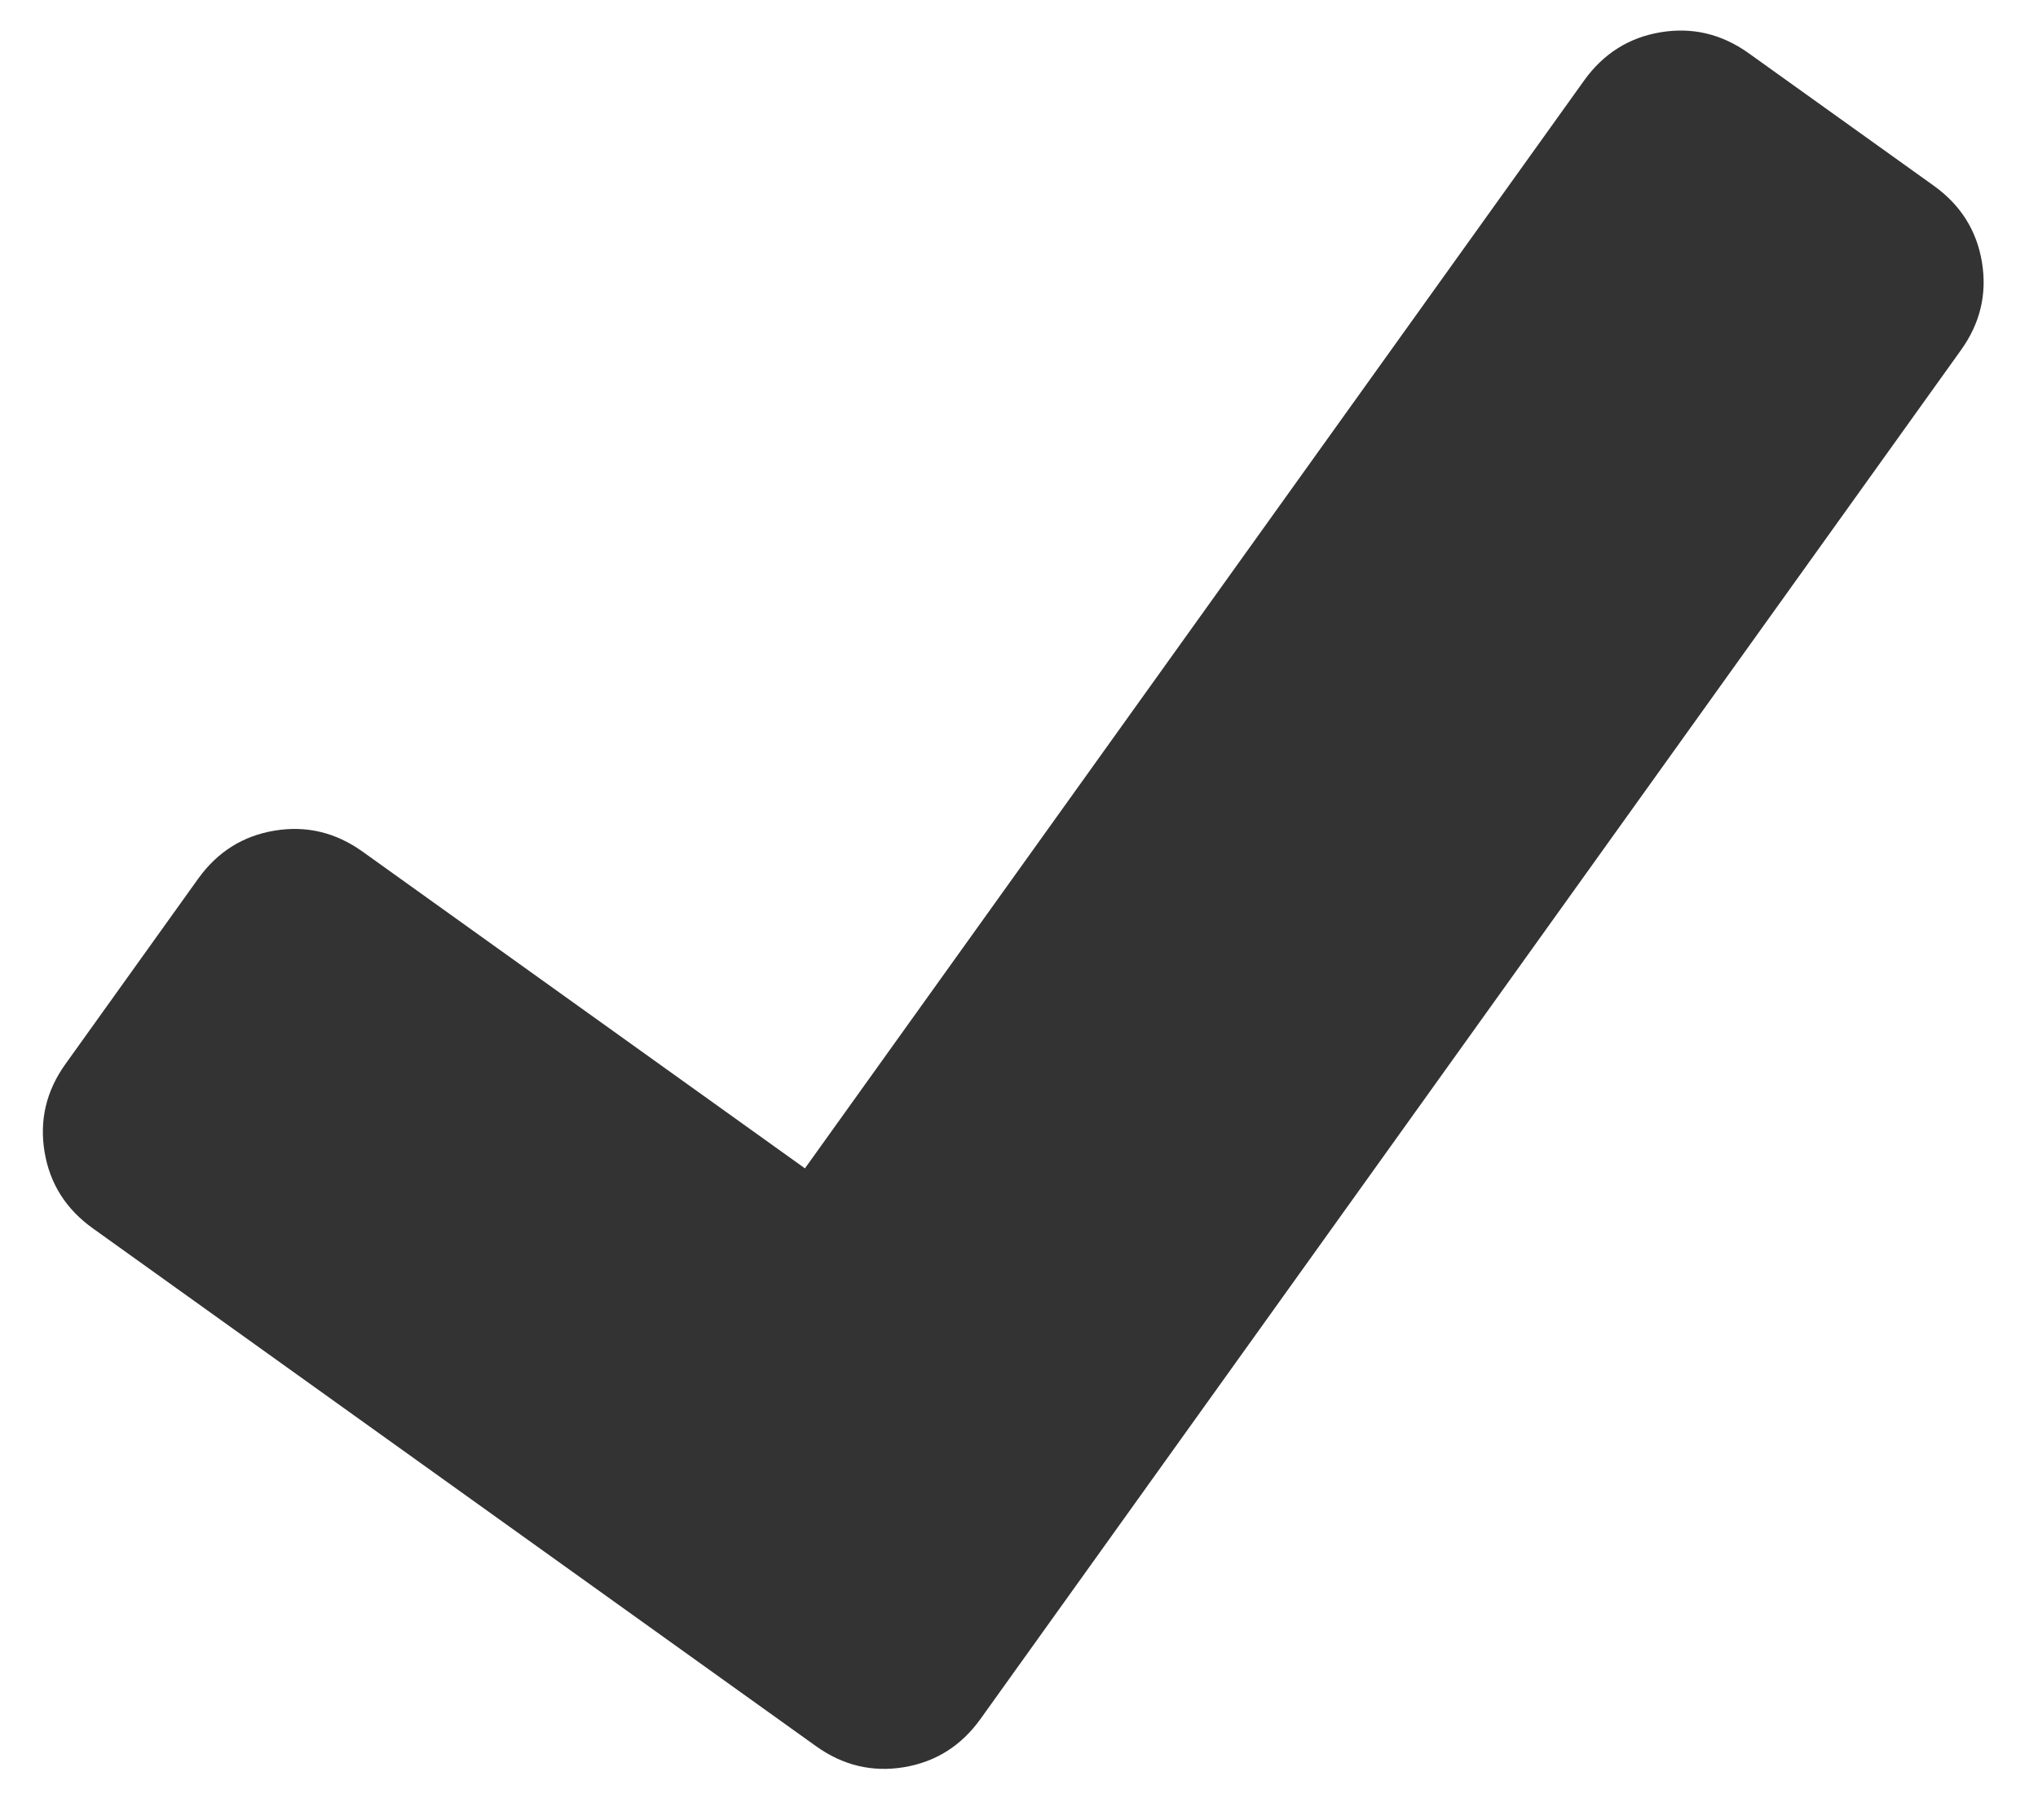
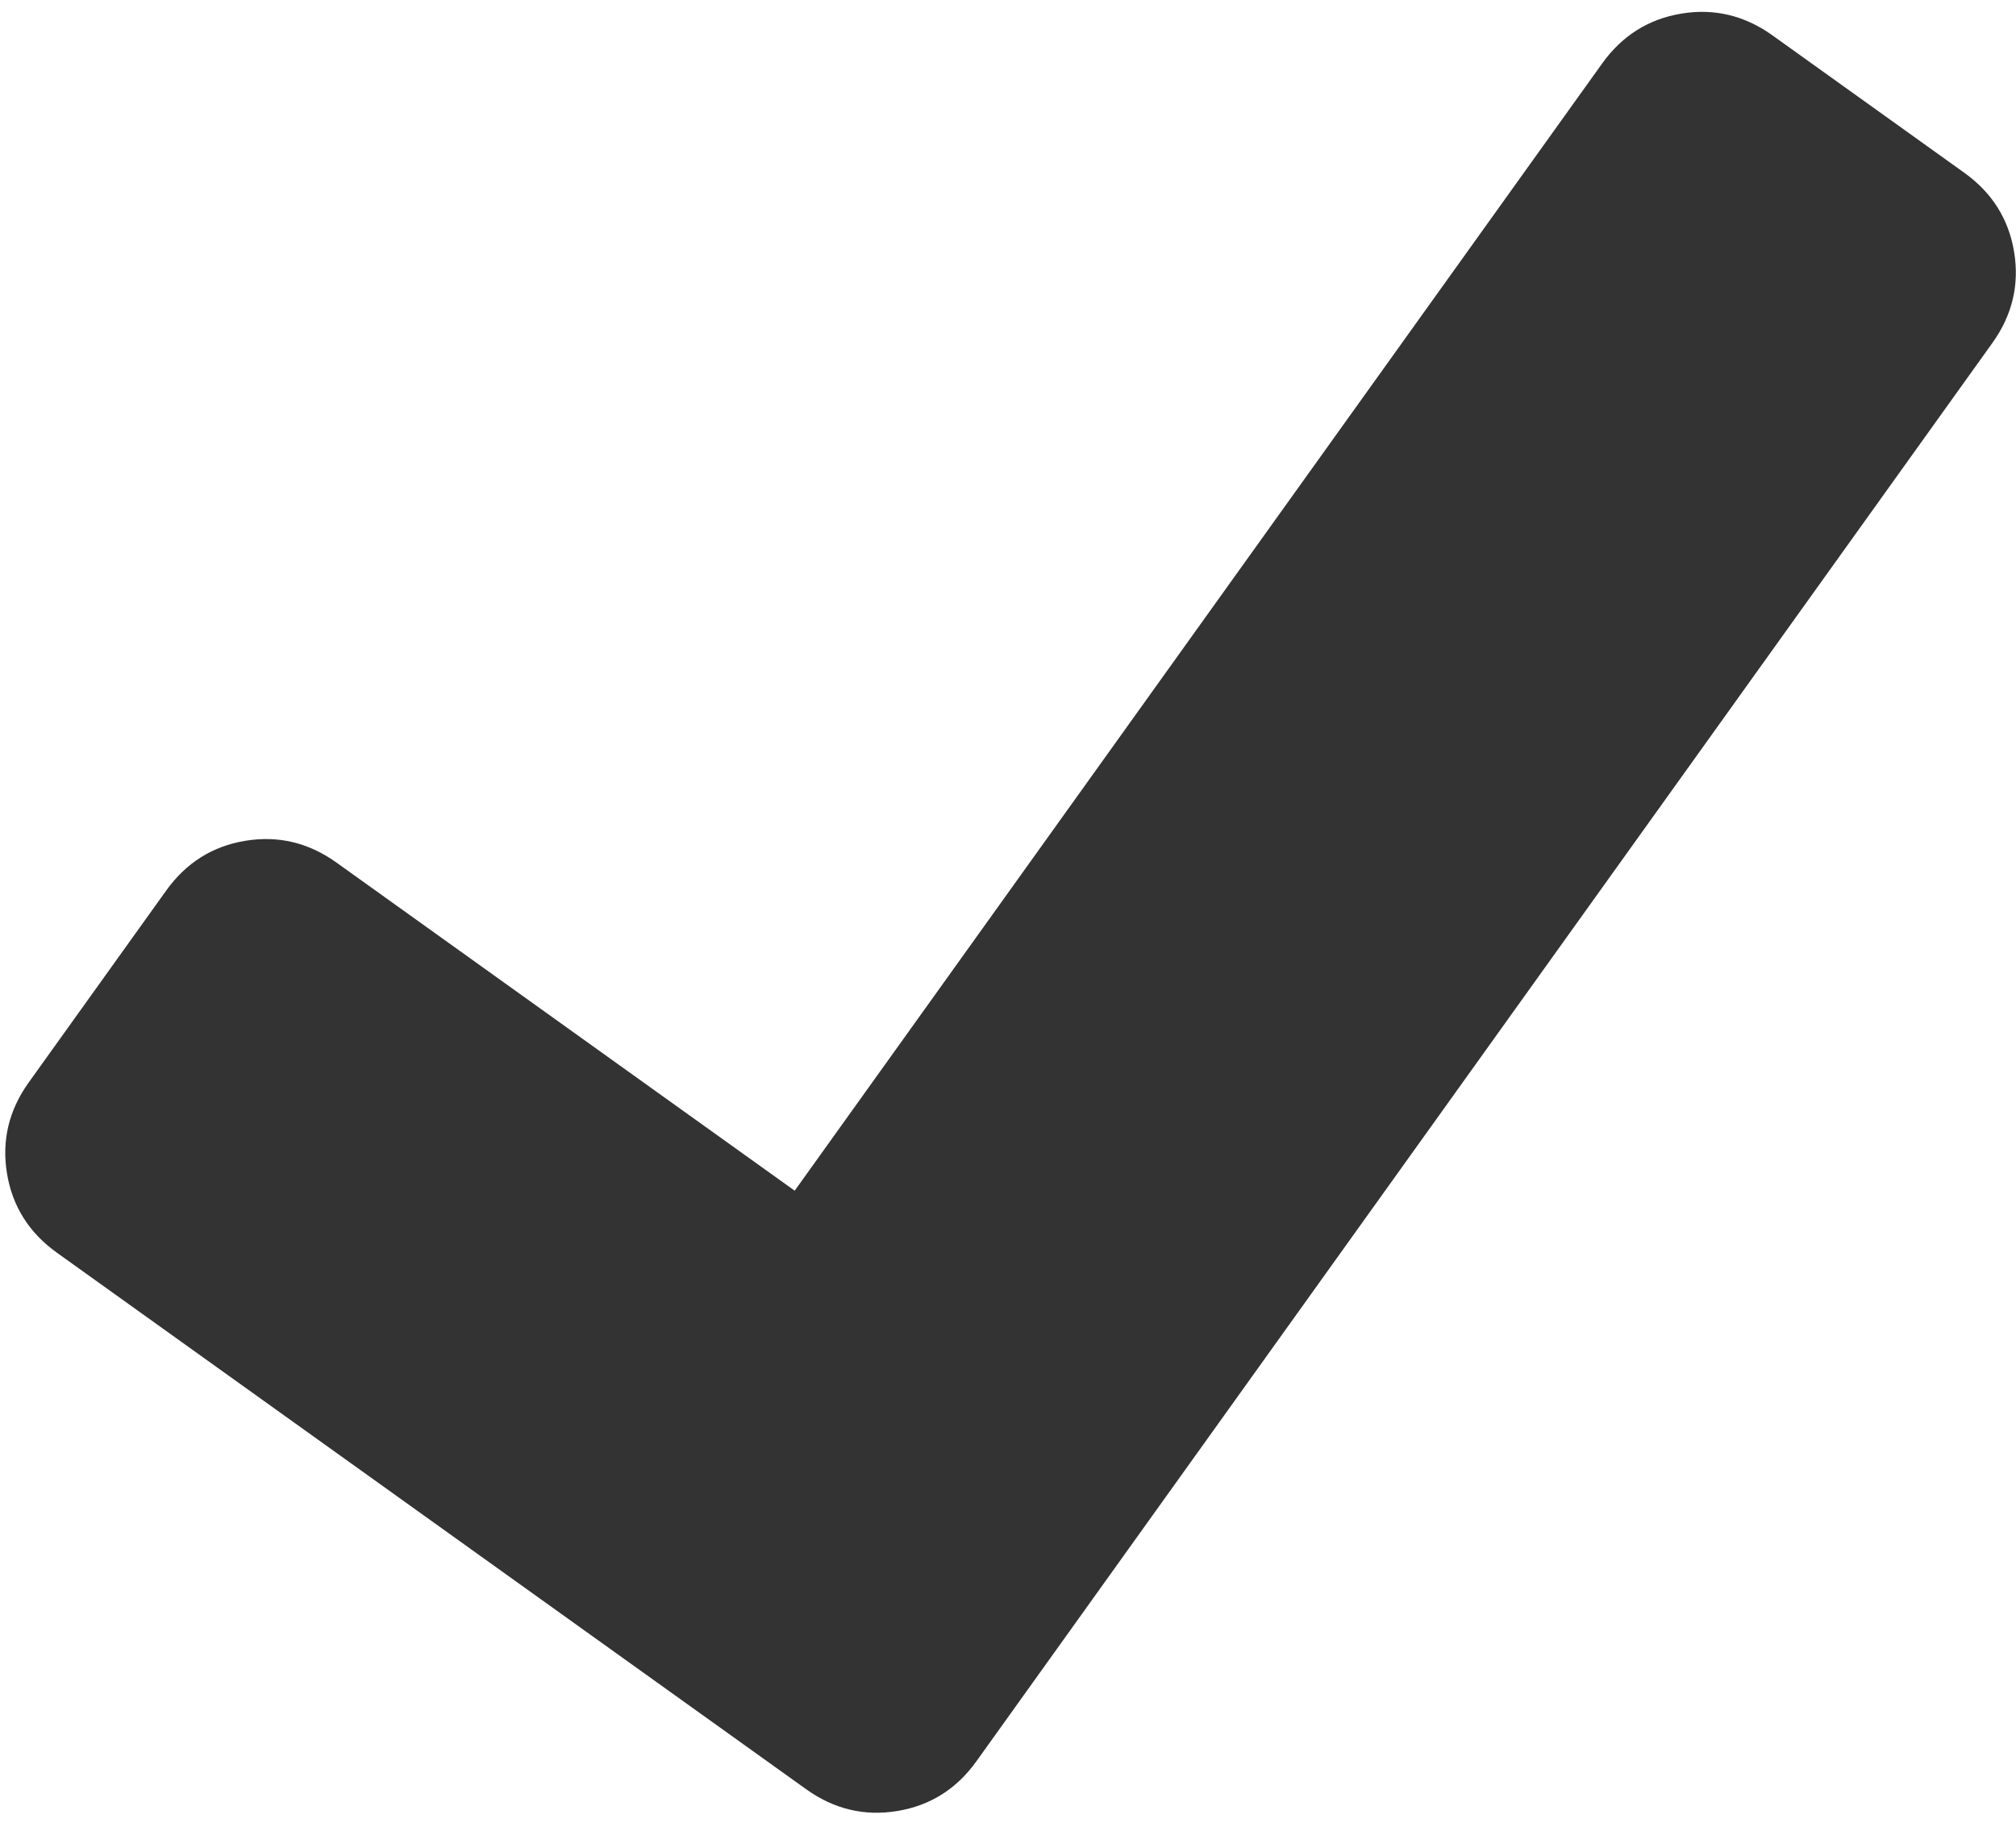
- <svg xmlns="http://www.w3.org/2000/svg" width="28" height="25" viewBox="0 0 28 25" fill="none">
-   <path d="M26.568 2.552L24.026 0.732C23.656 0.467 23.253 0.371 22.817 0.443C22.381 0.515 22.03 0.736 21.765 1.105L11.059 16.055L4.982 11.703C4.612 11.438 4.209 11.342 3.773 11.414C3.337 11.486 2.986 11.707 2.721 12.077L0.901 14.619C0.636 14.988 0.54 15.391 0.612 15.828C0.684 16.264 0.905 16.614 1.275 16.879L11.211 23.995C11.581 24.26 11.984 24.356 12.42 24.284C12.856 24.211 13.206 23.991 13.471 23.621L26.941 4.812C27.206 4.443 27.302 4.04 27.23 3.603C27.158 3.167 26.937 2.817 26.568 2.552Z" fill="#333333" />
+ <svg xmlns="http://www.w3.org/2000/svg" width="32" height="29" fill="currentColor">
+   <path fill="#333" d="M31.177 2.741 28.135.562c-.443-.317-.925-.432-1.447-.346-.521.086-.942.351-1.258.793L12.614 18.903l-7.273-5.209c-.443-.317-.925-.432-1.447-.346-.522.086-.941.35-1.258.793L.457 17.183c-.317.442-.432.925-.346 1.447.086.522.351.941.793 1.258l11.892 8.517c.443.317.925.432 1.447.346.522-.086.942-.35 1.258-.793L31.624 5.446c.317-.442.432-.925.346-1.447-.086-.522-.351-.942-.793-1.258Z" />
</svg>
